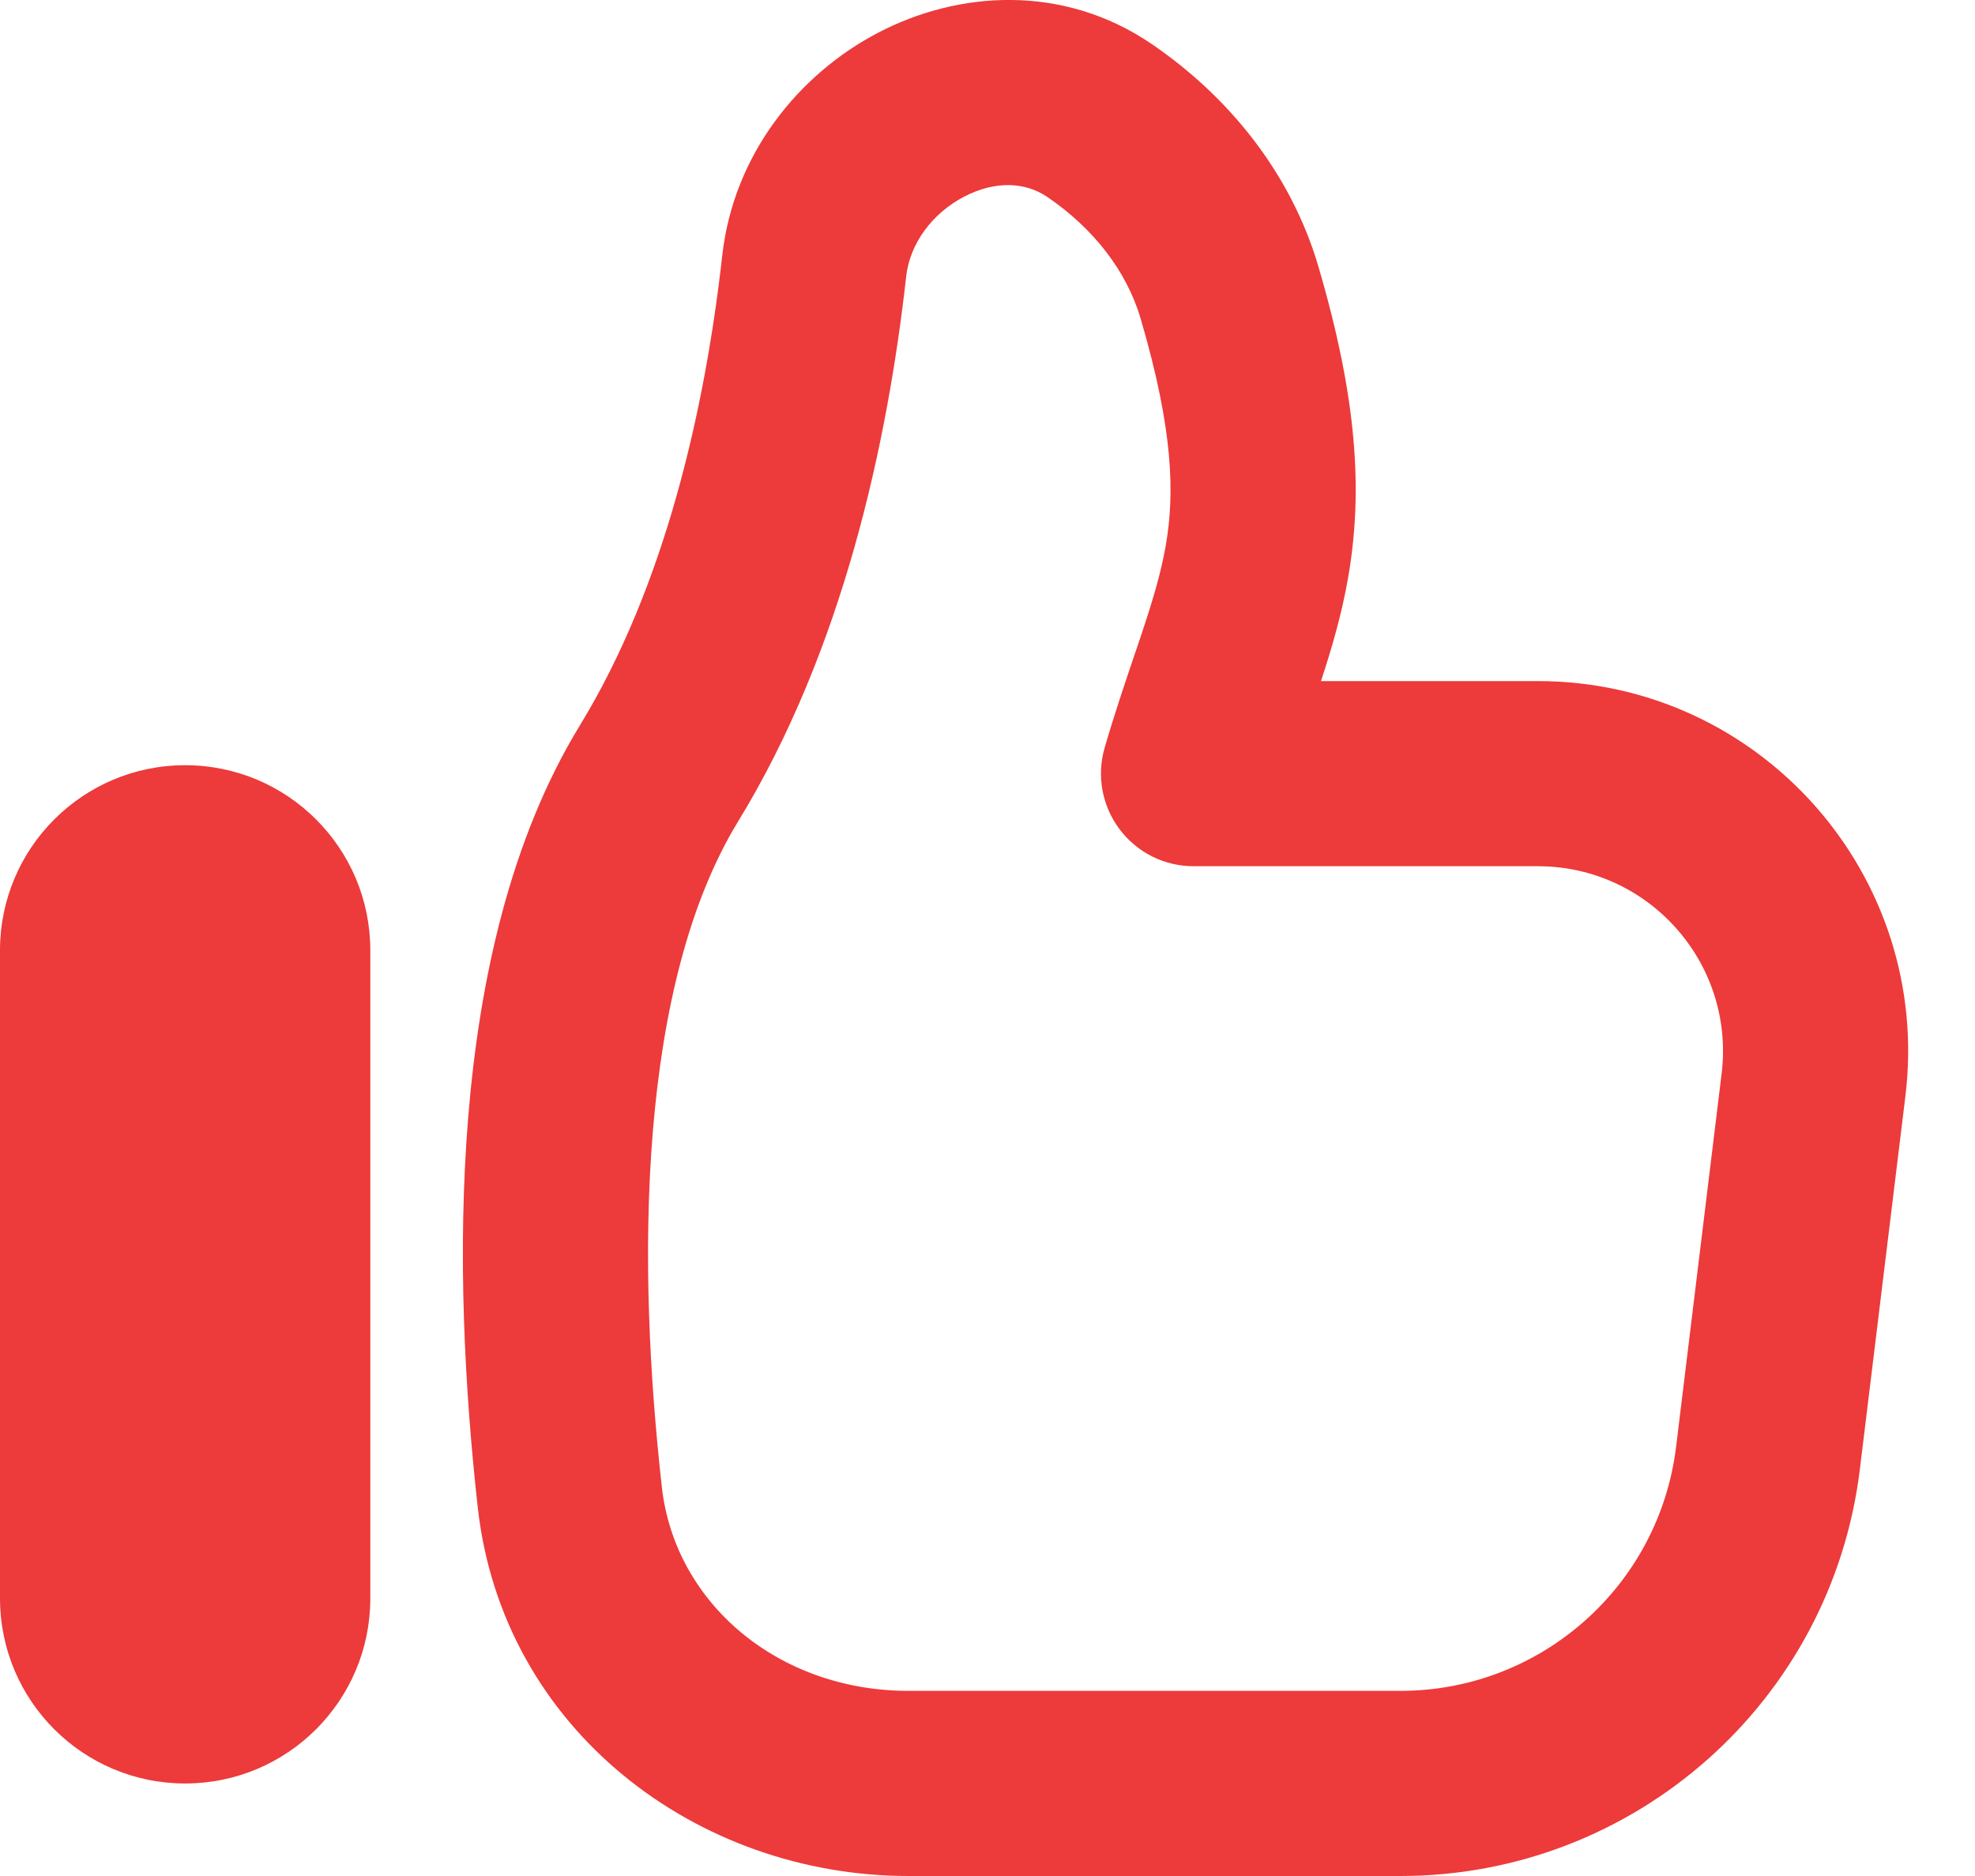
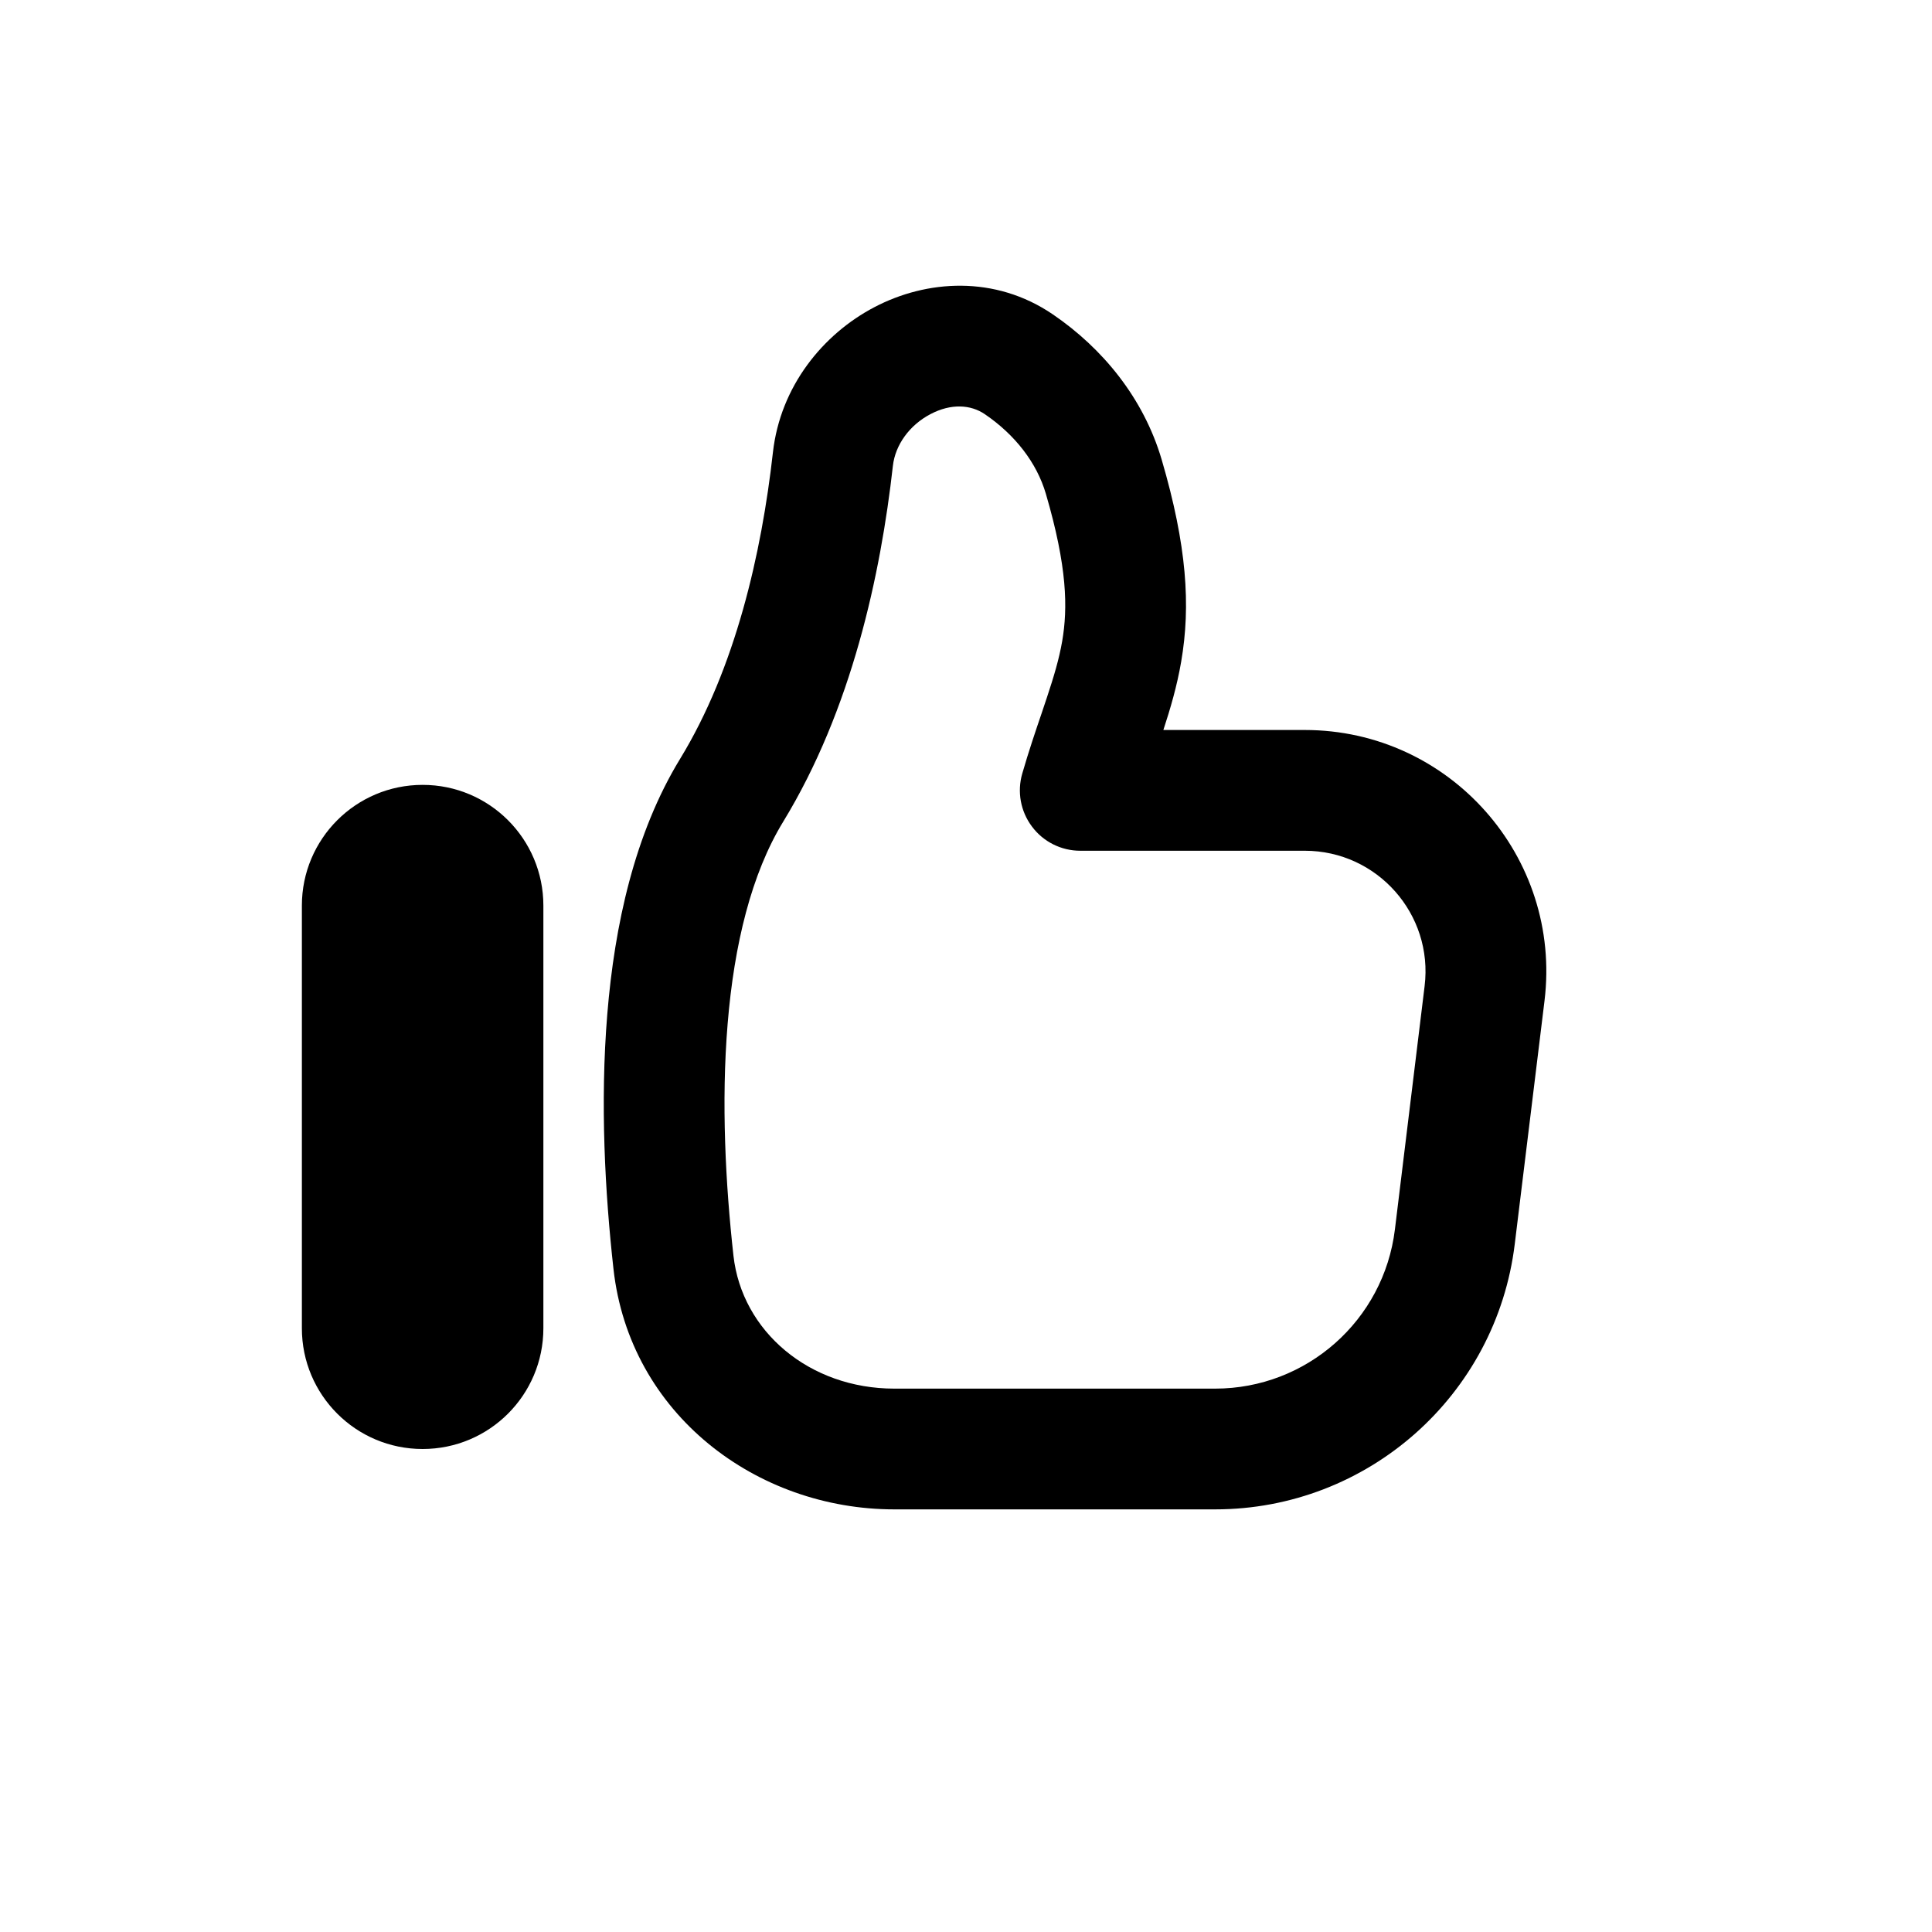
- <svg xmlns="http://www.w3.org/2000/svg" width="20" height="19" viewBox="0 0 20 19" fill="none">
-   <path fill-rule="evenodd" clip-rule="evenodd" d="M9.177 2.796C9.214 2.471 9.436 2.163 9.761 1.993C10.08 1.826 10.385 1.844 10.606 1.995C11.076 2.315 11.411 2.749 11.551 3.228C11.886 4.369 11.894 5.006 11.806 5.52C11.758 5.795 11.679 6.063 11.568 6.397C11.543 6.474 11.515 6.555 11.486 6.64C11.394 6.912 11.287 7.227 11.186 7.574C11.104 7.857 11.16 8.162 11.337 8.398C11.514 8.634 11.791 8.773 12.086 8.773H15.573C16.699 8.773 17.571 9.758 17.434 10.875L16.973 14.654C16.8 16.065 15.602 17.125 14.181 17.125H9.2C7.882 17.125 6.833 16.238 6.702 15.059C6.579 13.958 6.51 12.682 6.611 11.46C6.713 10.226 6.981 9.128 7.472 8.324C8.538 6.58 8.988 4.485 9.177 2.796ZM11.663 0.446C10.761 -0.169 9.698 -0.091 8.891 0.332C8.09 0.751 7.429 1.562 7.314 2.587C7.138 4.159 6.731 5.941 5.872 7.347C5.164 8.506 4.855 9.936 4.742 11.306C4.628 12.69 4.708 14.096 4.838 15.266C5.089 17.523 7.062 19 9.2 19H14.181C16.55 19 18.547 17.233 18.834 14.881L19.295 11.103C19.568 8.868 17.824 6.898 15.573 6.898H13.377C13.485 6.569 13.588 6.221 13.654 5.838C13.803 4.967 13.742 4.033 13.351 2.7C13.069 1.741 12.431 0.97 11.663 0.446ZM1.875 7.75C0.839 7.75 0 8.59 0 9.625V16.188C0 17.223 0.839 18.063 1.875 18.063C2.911 18.063 3.75 17.223 3.75 16.188V9.625C3.75 8.59 2.911 7.75 1.875 7.75Z" fill="#ED3A3A" />
+ <svg xmlns="http://www.w3.org/2000/svg" width="32" height="32" viewBox="0 0 32 32" fill="none">
+   <path fill-rule="evenodd" clip-rule="evenodd" d="M15.412 6.859C15.065 7.04 14.828 7.369 14.789 7.716C14.587 9.517 14.107 11.752 12.971 13.612C12.447 14.47 12.16 15.641 12.052 16.957C11.944 18.261 12.018 19.622 12.148 20.796C12.288 22.053 13.407 23 14.813 23H20.126C21.642 23 22.92 21.869 23.104 20.364L23.596 16.333C23.742 15.142 22.812 14.091 21.611 14.091H17.892C17.578 14.091 17.281 13.943 17.093 13.691C16.904 13.44 16.844 13.114 16.932 12.812C17.039 12.442 17.153 12.106 17.252 11.816C17.283 11.725 17.312 11.638 17.339 11.556C17.457 11.201 17.542 10.914 17.593 10.621C17.687 10.073 17.679 9.394 17.322 8.176C17.172 7.666 16.815 7.203 16.313 6.861C16.078 6.7 15.752 6.68 15.412 6.859ZM14.484 5.087C15.344 4.636 16.479 4.552 17.441 5.209C18.26 5.768 18.94 6.59 19.241 7.613C19.658 9.035 19.724 10.031 19.564 10.96C19.494 11.368 19.384 11.74 19.269 12.091H21.611C24.013 12.091 25.873 14.192 25.582 16.576L25.089 20.606C24.783 23.115 22.653 25 20.126 25H14.813C12.532 25 10.428 23.424 10.161 21.017C10.022 19.768 9.937 18.269 10.059 16.793C10.179 15.331 10.509 13.806 11.264 12.57C12.18 11.07 12.614 9.169 12.802 7.493C12.925 6.399 13.63 5.534 14.484 5.087Z" fill="black" />
+   <path d="M5 15C5 13.895 5.895 13 7 13C8.105 13 9 13.895 9 15V22C9 23.105 8.105 24 7 24C5.895 24 5 23.105 5 22V15Z" fill="black" />
</svg>
